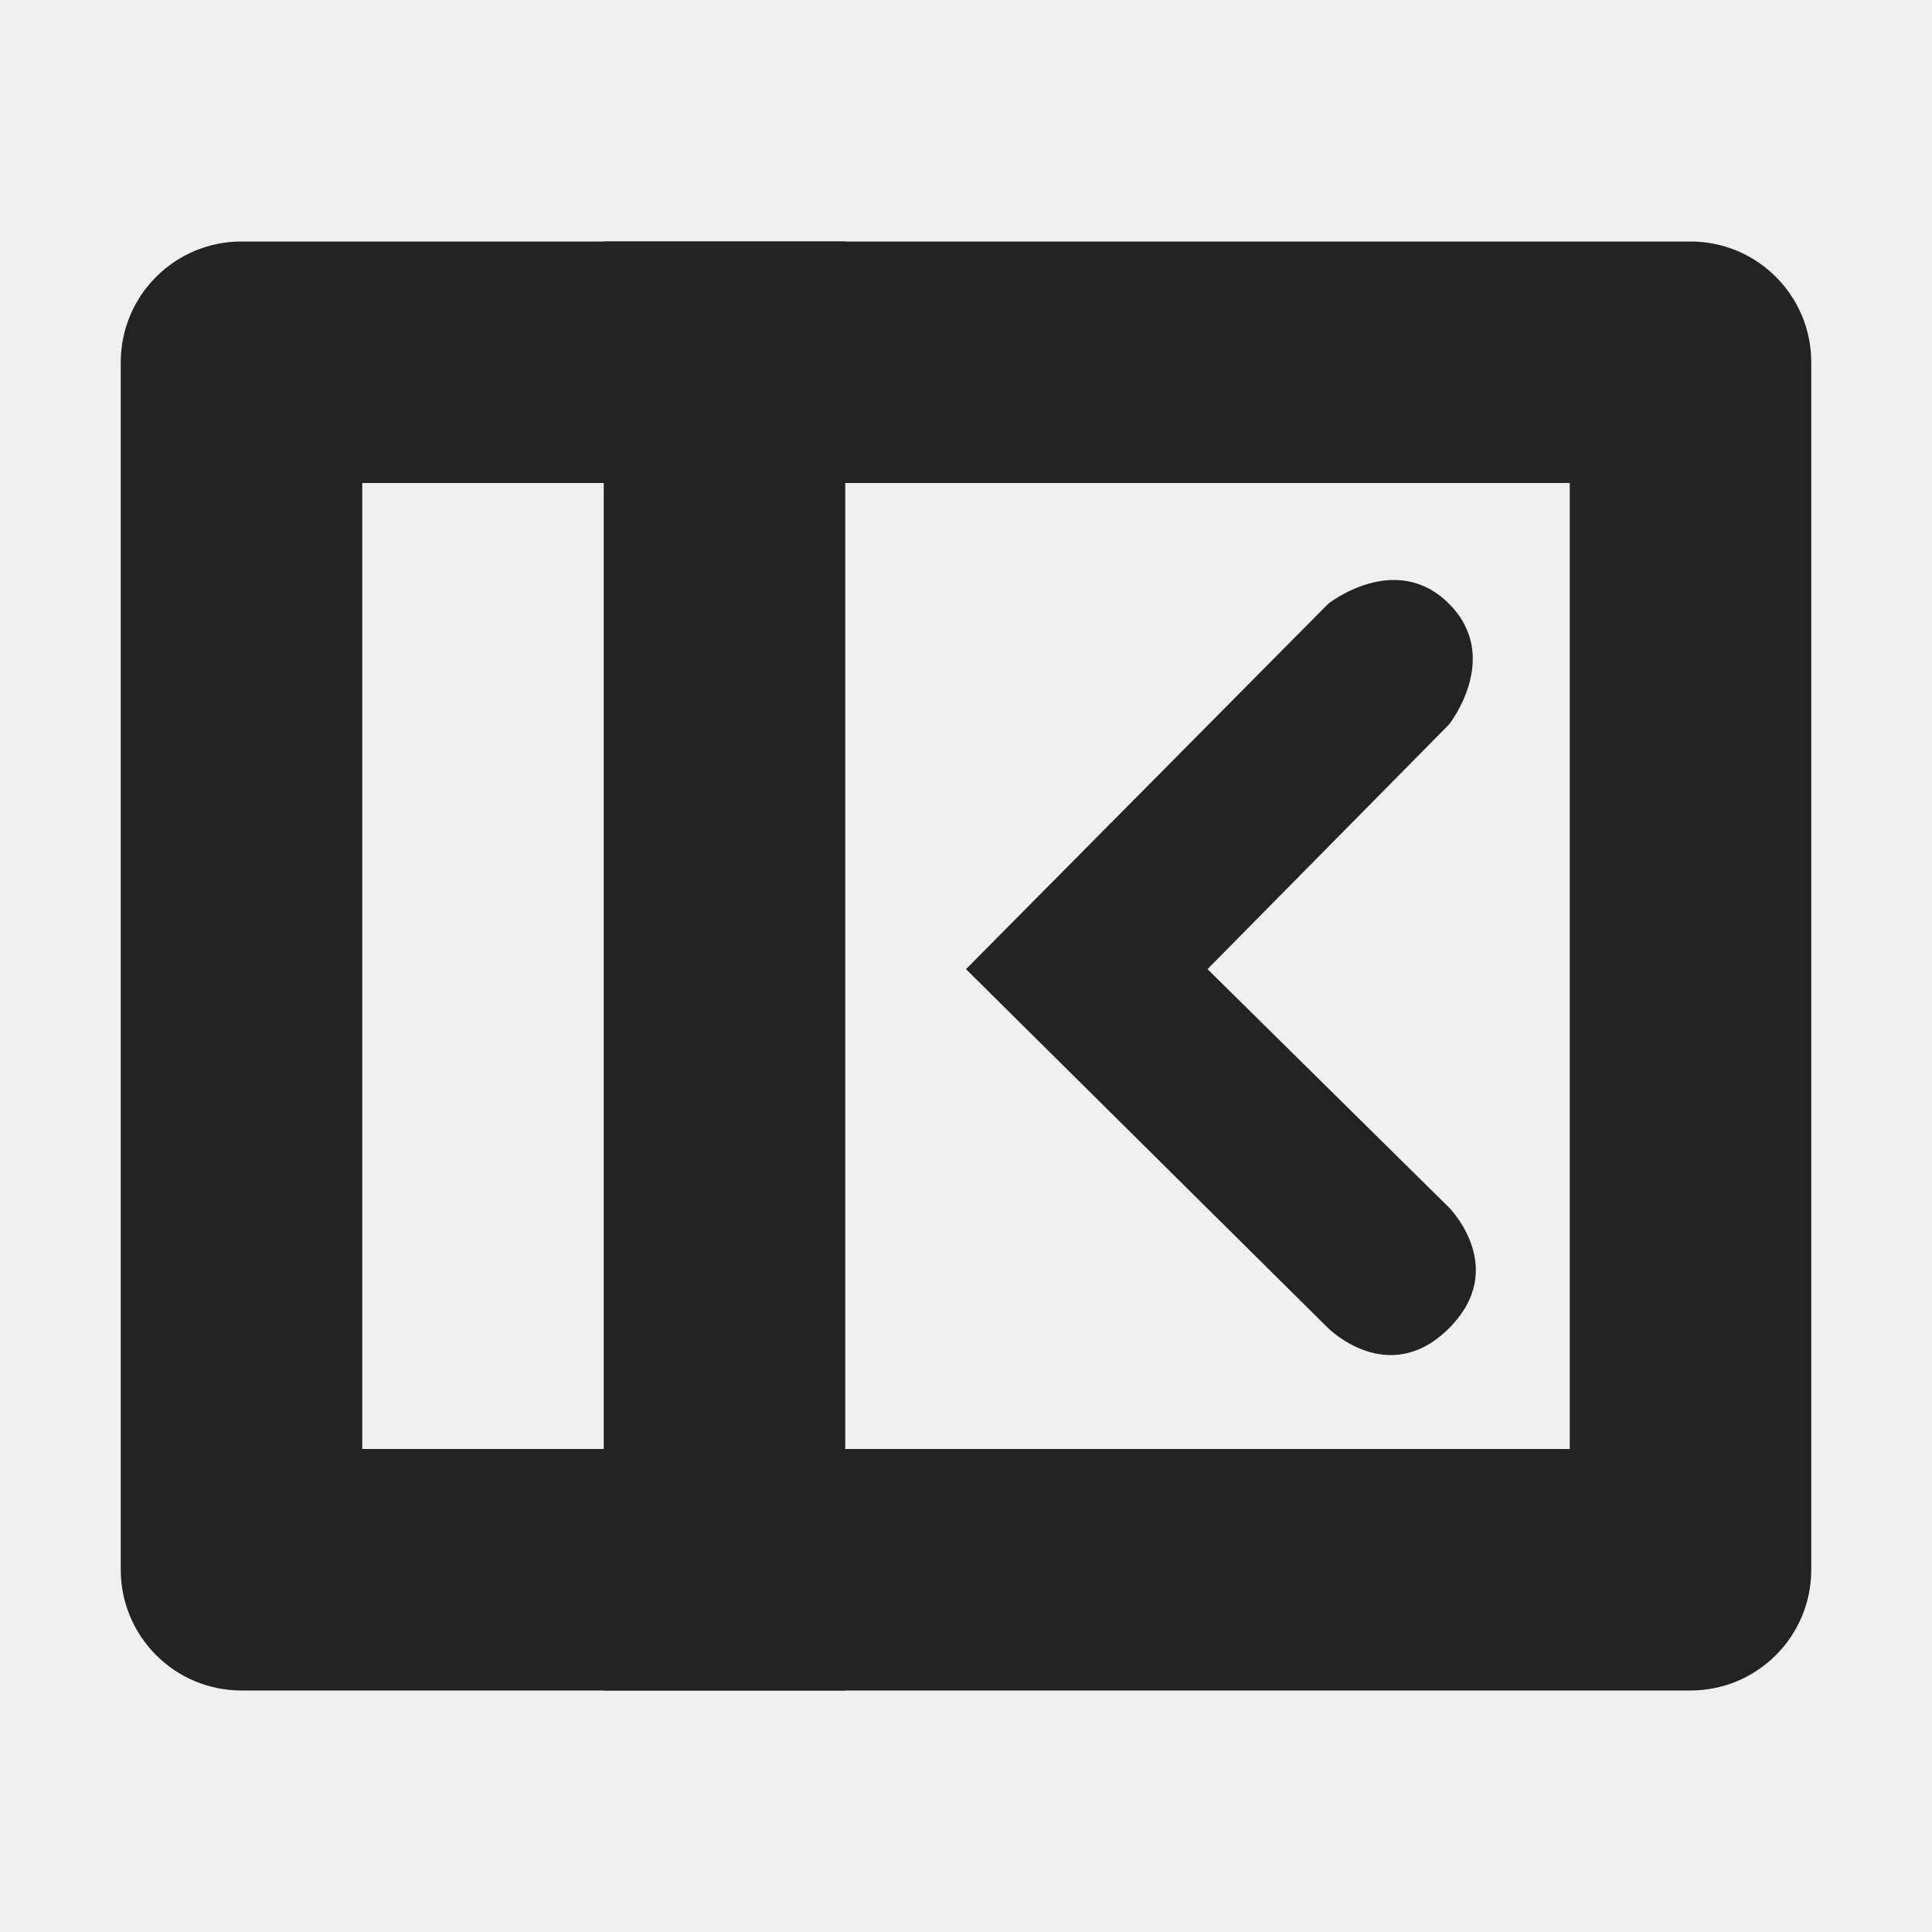
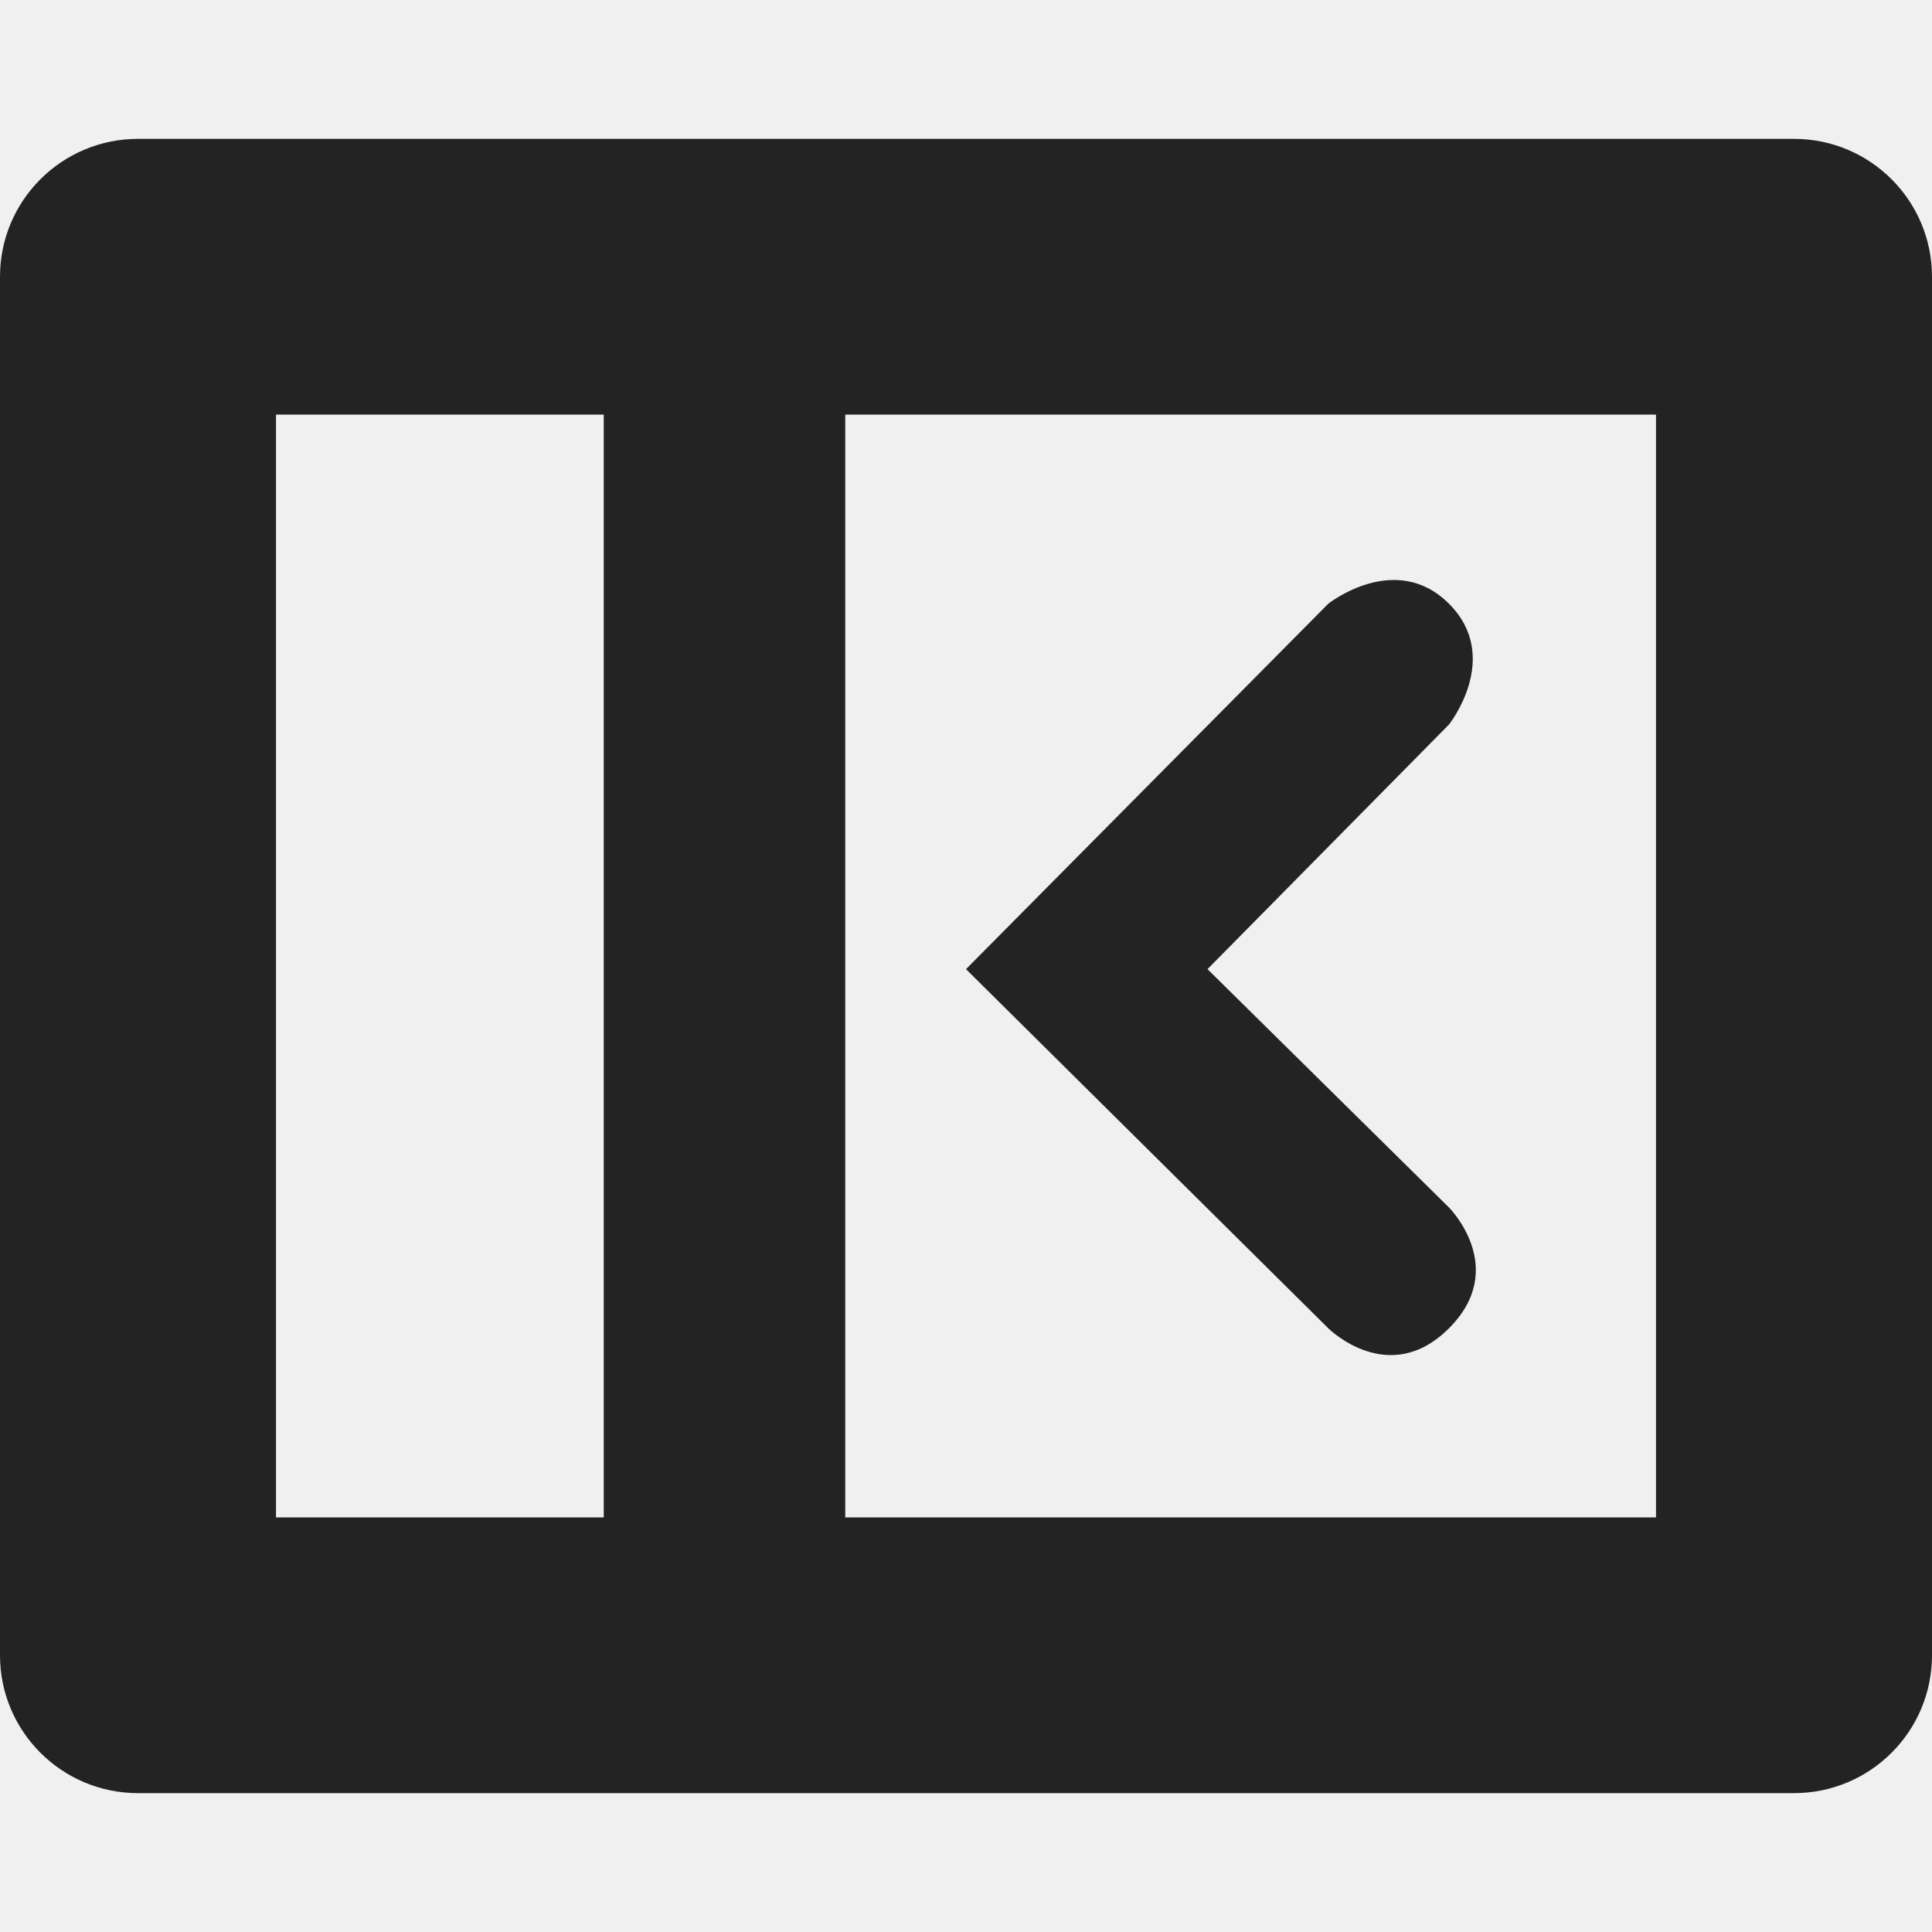
- <svg xmlns="http://www.w3.org/2000/svg" width="16" height="16" viewBox="0 0 16 16" fill="none">
+ <svg xmlns="http://www.w3.org/2000/svg" width="16" height="16" viewBox="0 0 16 16" fill="none" version="1.1" id="svg3">
+   <defs id="defs3" />
  <mask id="path-1-inside-1_3277_253" fill="white">
-     <rect x="1" y="2" width="14" height="12" rx="1" />
+     <rect x="1" y="2" width="14" height="12" rx="1" id="rect1" />
  </mask>
-   <rect x="1" y="2" width="14" height="12" rx="1" stroke="#232323" stroke-width="4" mask="url(#path-1-inside-1_3277_253)" />
-   <rect x="5" y="2" width="2" height="12" fill="#232323" />
-   <path d="M8 8.026L11 5C11 5 11.557 4.557 12 5C12.443 5.443 12 6 12 6L10 8.026L12 10C12 10 12.5 10.5 12 11C11.5 11.5 11 11 11 11L8 8.026Z" fill="#232323" />
+   <rect x="1" y="2" width="14" height="12" rx="1" stroke="#232323" stroke-width="4" mask="url(#path-1-inside-1_3277_253)" id="rect2" transform="matrix(1.142857,0,0,1.141667,-1.142857,-1.133333)" />
+   <rect x="5" y="2" width="2" height="12" fill="#232323" id="rect3" />
+   <path d="M8 8.026L11 5C11 5 11.557 4.557 12 5C12.443 5.443 12 6 12 6L10 8.026L12 10C12 10 12.5 10.5 12 11C11.5 11.5 11 11 11 11L8 8.026Z" fill="#232323" id="path3" />
</svg>
